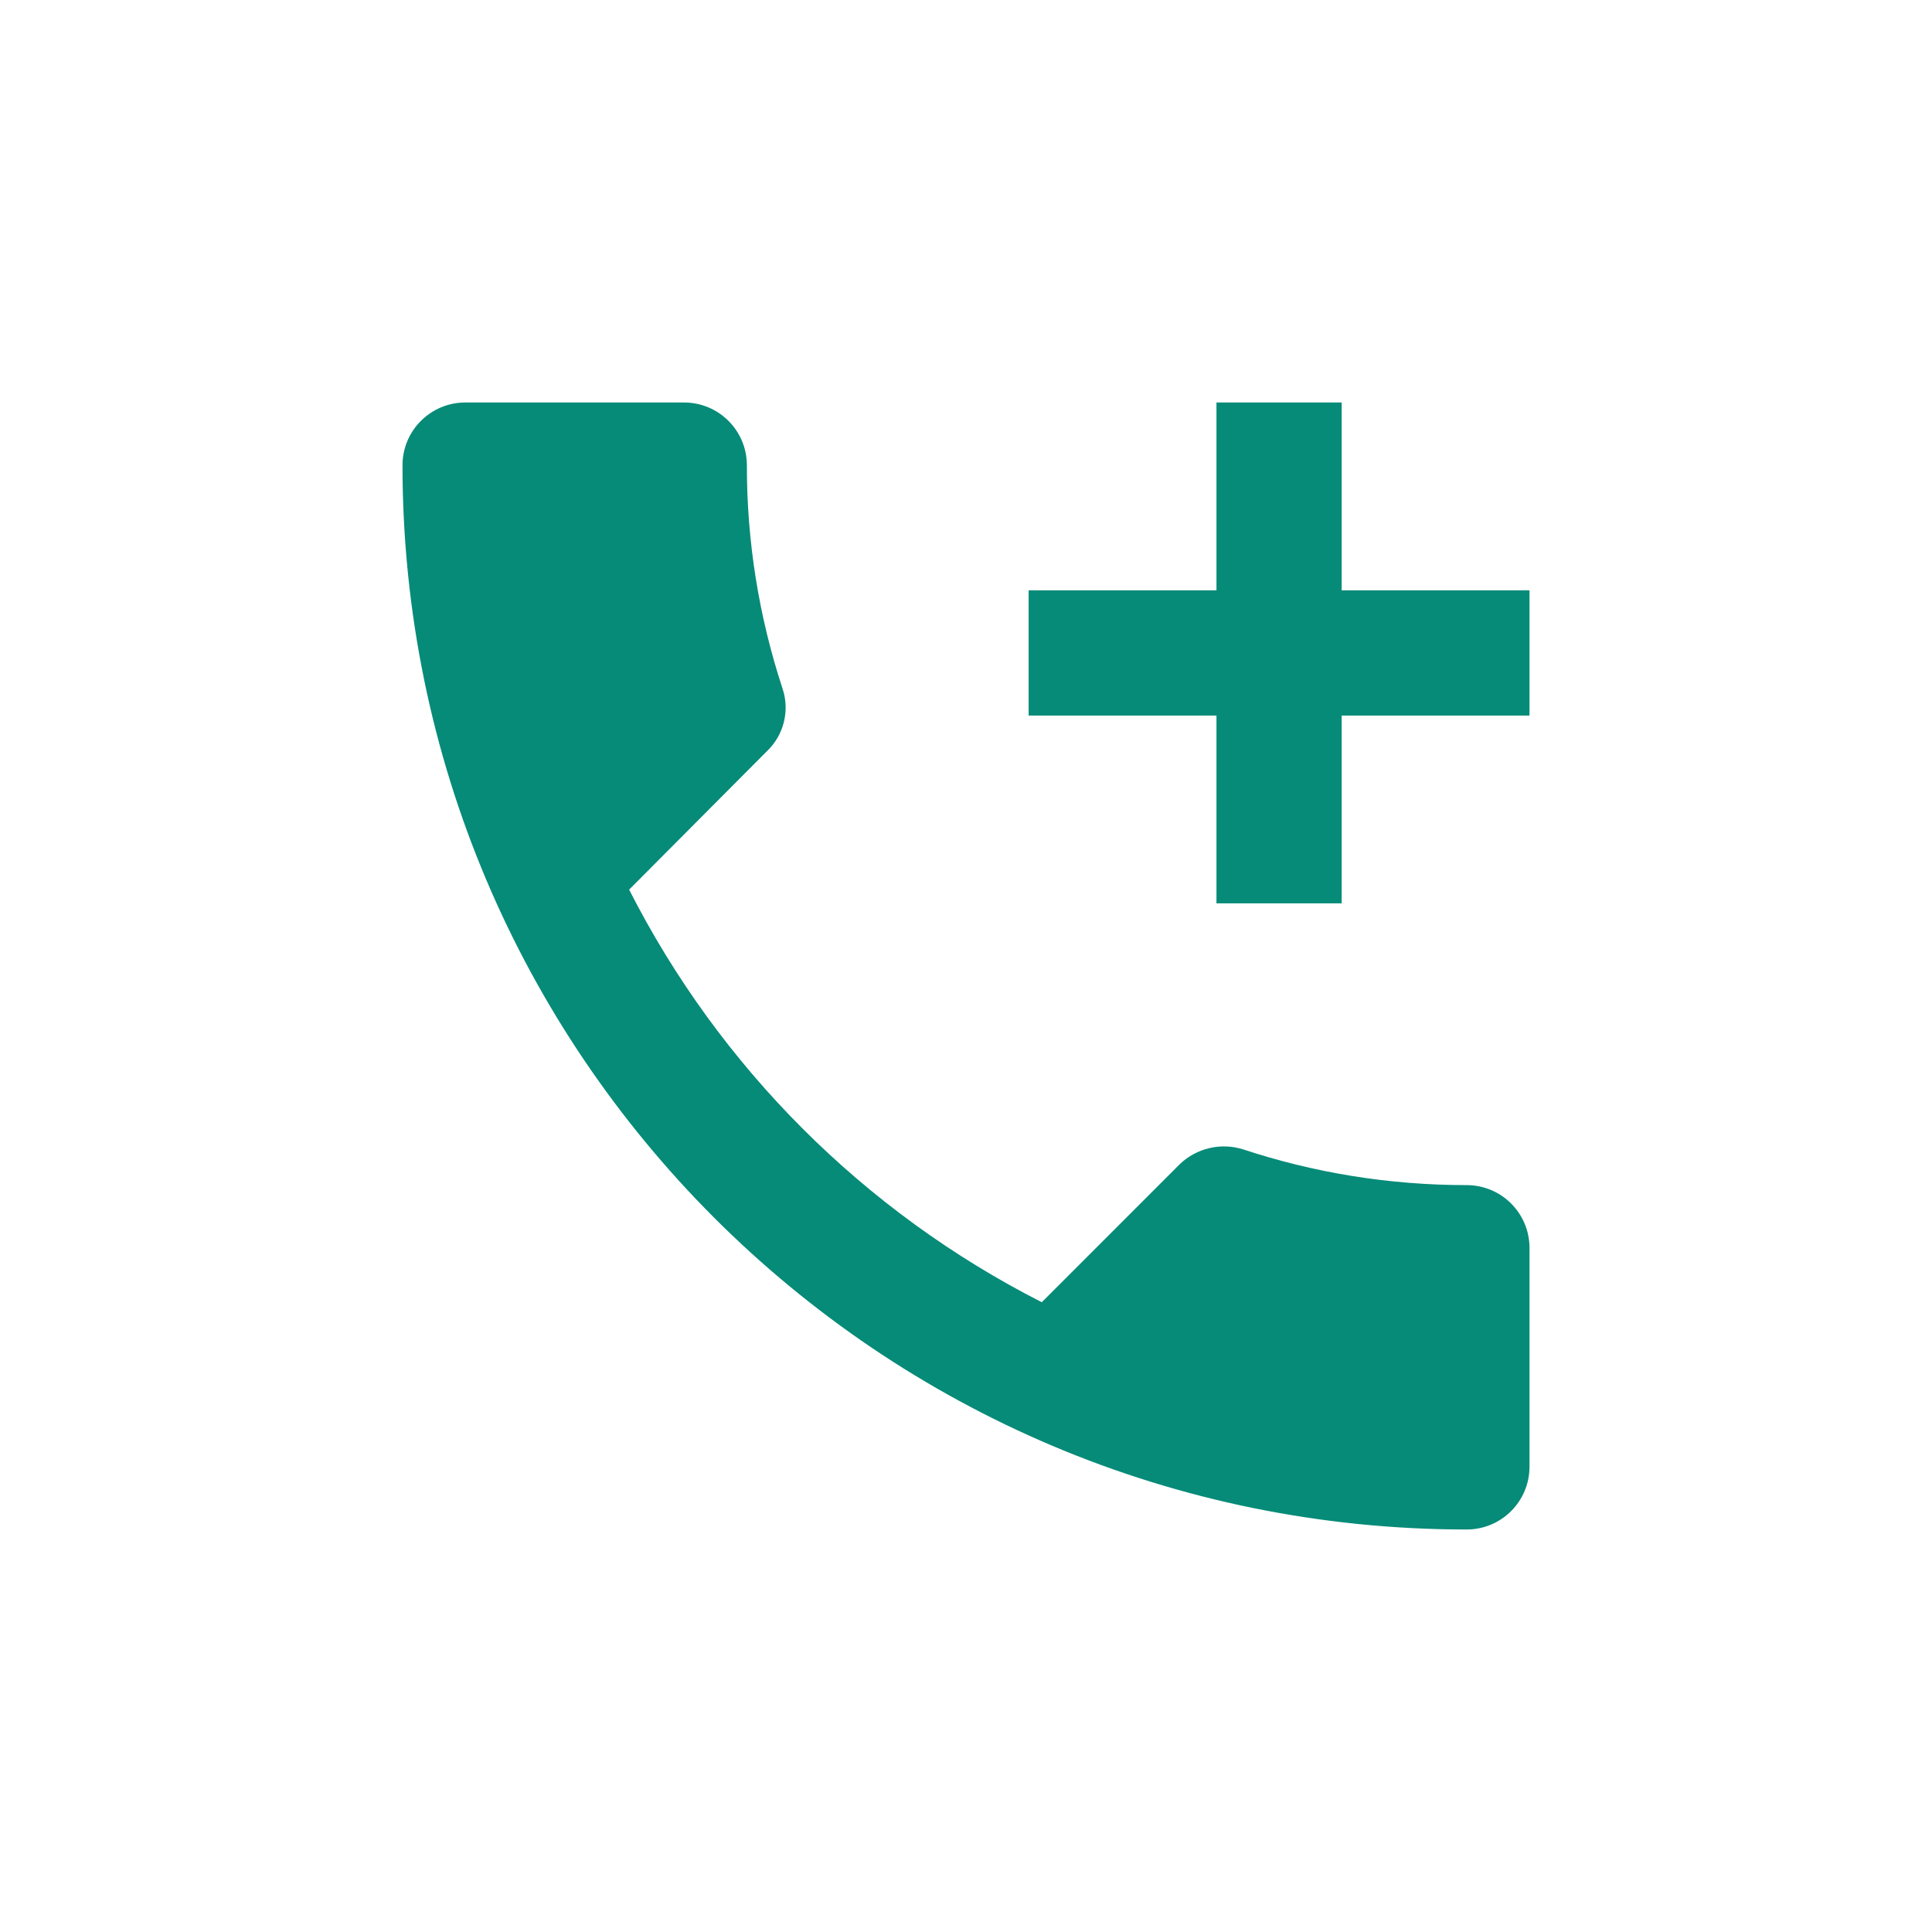
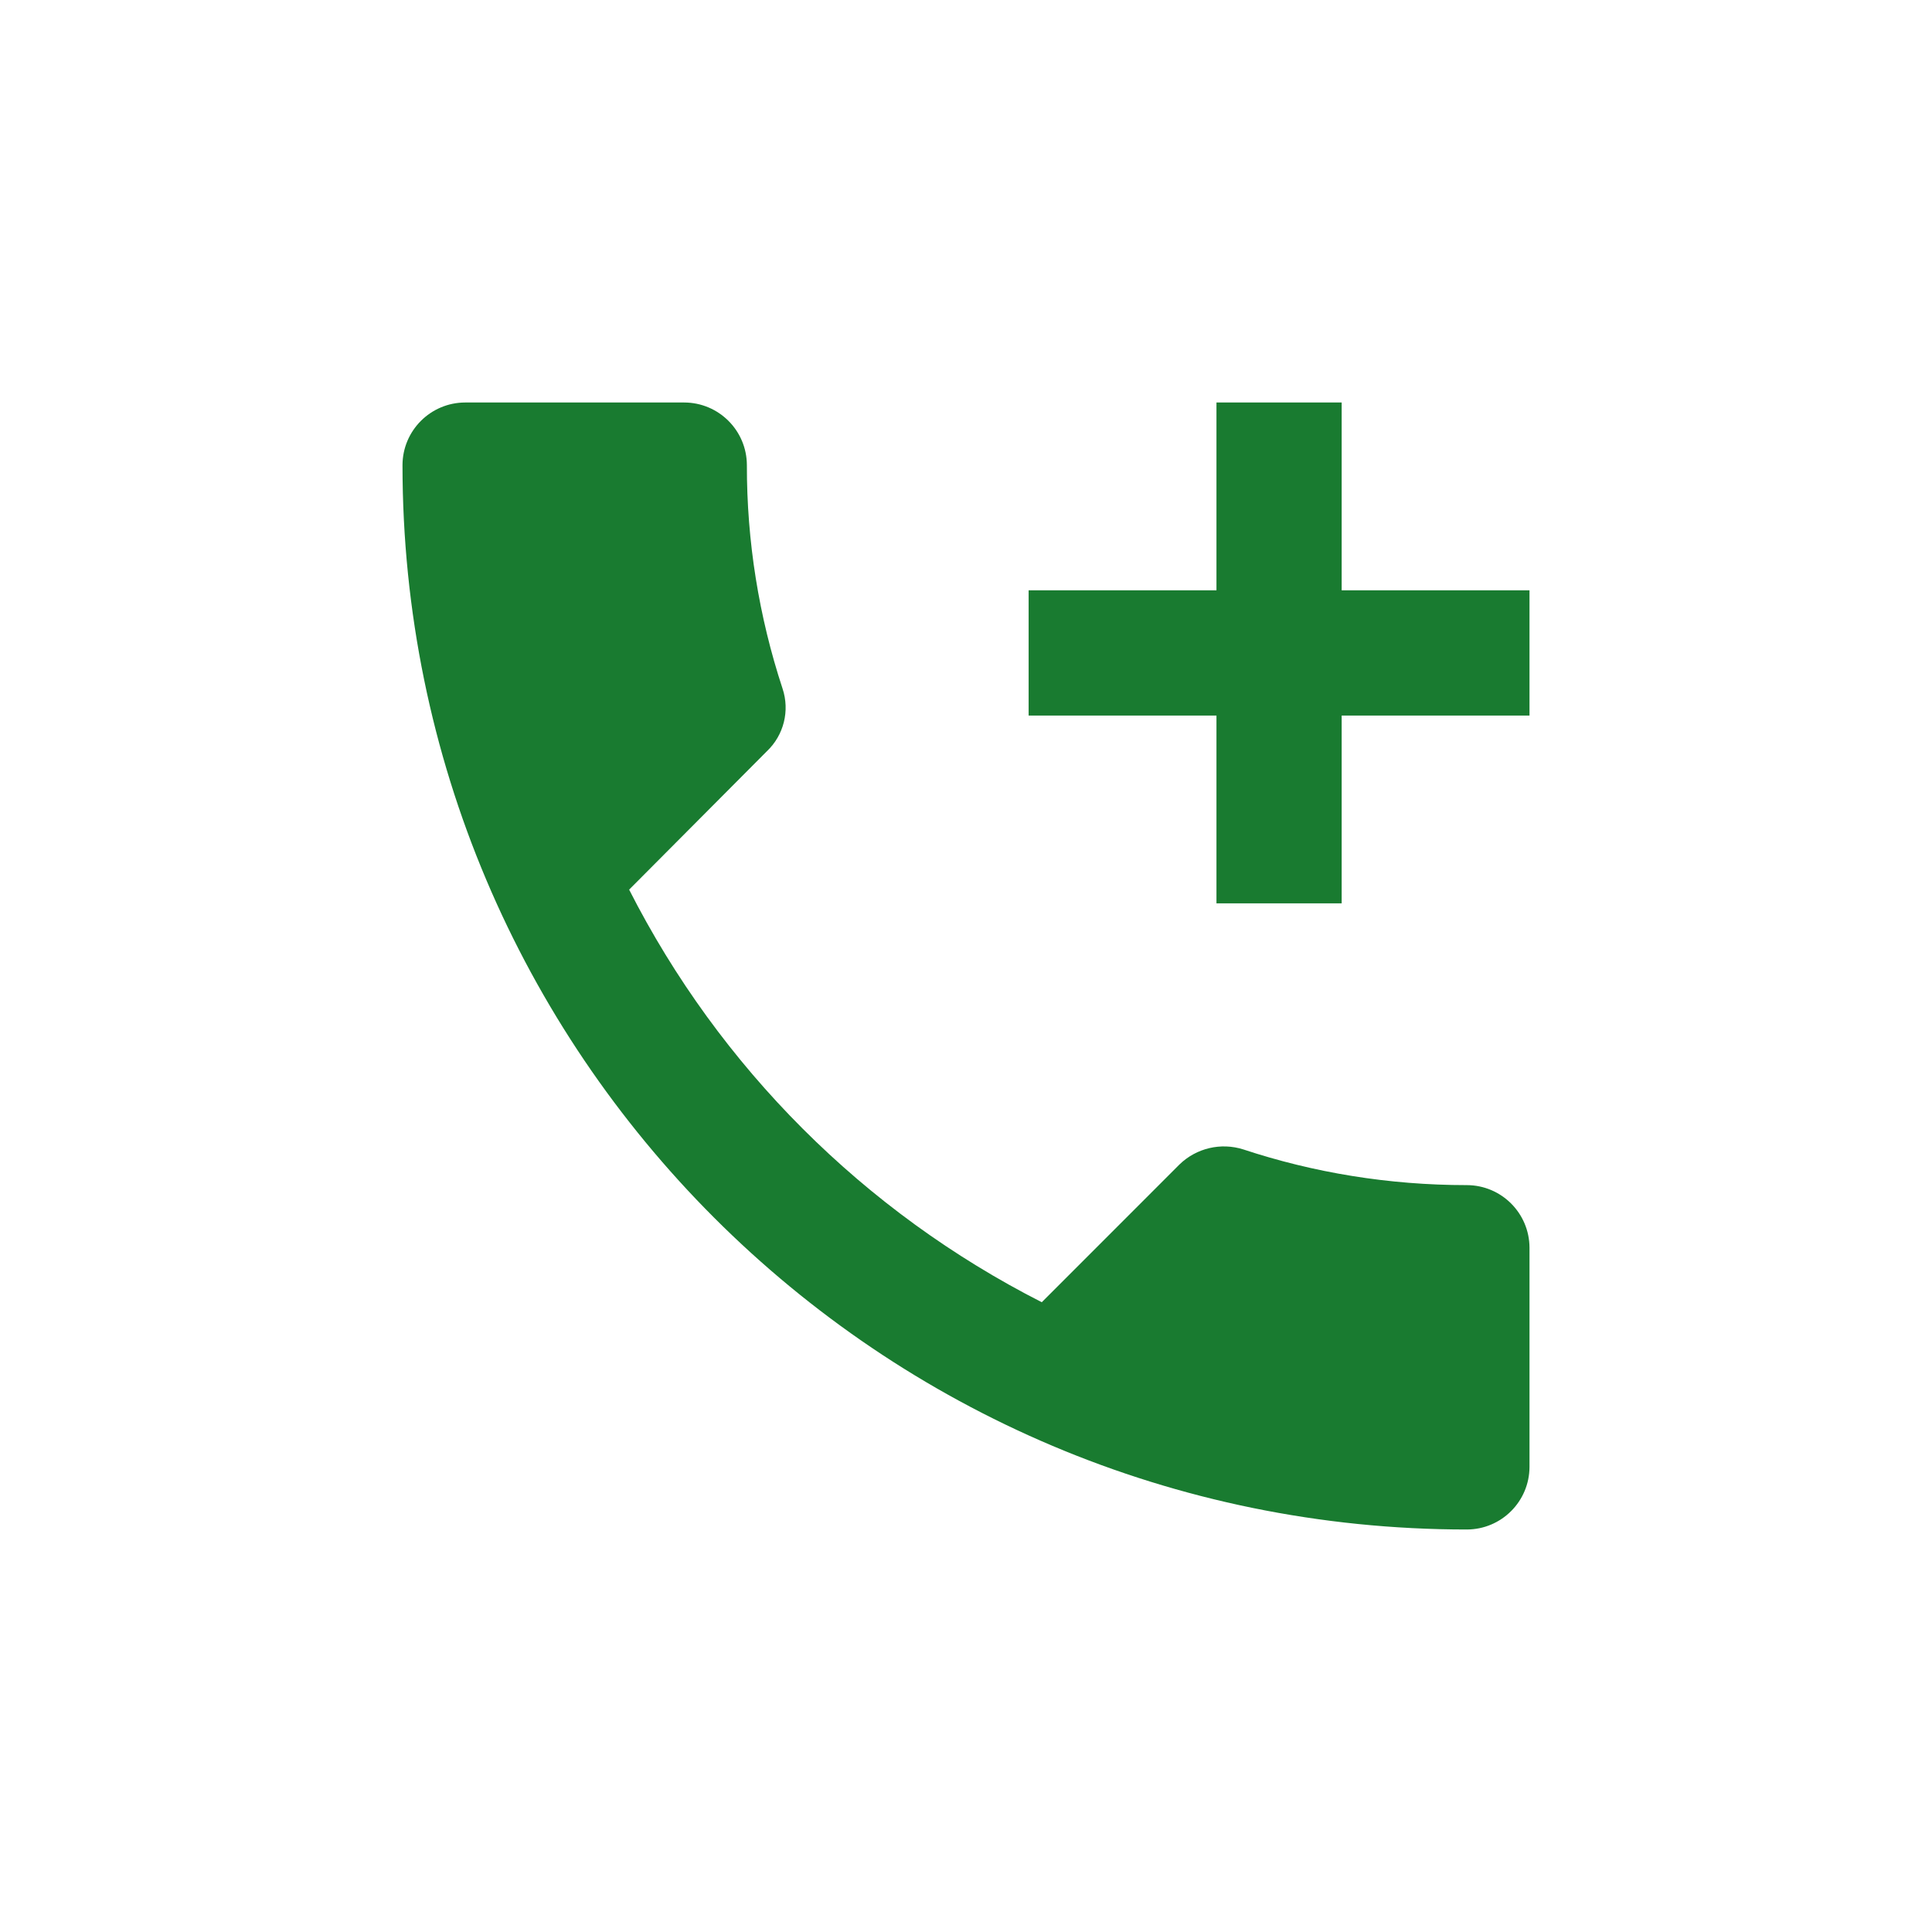
<svg xmlns="http://www.w3.org/2000/svg" width="36" height="36" fill="none">
-   <path d="M27.333 22.083c-1.458 0-2.858-.233-4.165-.665a1.19 1.19 0 00-1.19.28l-2.566 2.567a17.552 17.552 0 01-7.689-7.688l2.567-2.579a1.12 1.12 0 00.292-1.166 13.253 13.253 0 01-.665-4.165A1.17 1.17 0 0012.75 7.5H8.667A1.17 1.17 0 007.5 8.667C7.5 19.622 16.378 28.5 27.333 28.5a1.17 1.17 0 001.167-1.167V23.25a1.17 1.17 0 00-1.167-1.167zM28.5 11H25V7.5h-2.333V11h-3.5v2.333h3.5v3.5H25v-3.5h3.5V11z" fill="#068B78" />
+   <path d="M27.333 22.083c-1.458 0-2.858-.233-4.165-.665a1.19 1.19 0 00-1.19.28l-2.566 2.567a17.552 17.552 0 01-7.689-7.688l2.567-2.579a1.12 1.12 0 00.292-1.166 13.253 13.253 0 01-.665-4.165A1.17 1.17 0 0012.75 7.5H8.667A1.17 1.17 0 007.5 8.667C7.5 19.622 16.378 28.5 27.333 28.5a1.17 1.17 0 001.167-1.167V23.25a1.17 1.17 0 00-1.167-1.167zM28.5 11H25V7.5h-2.333V11h-3.5v2.333h3.5v3.5H25v-3.5h3.5V11z" fill="#197B30" />
</svg>
